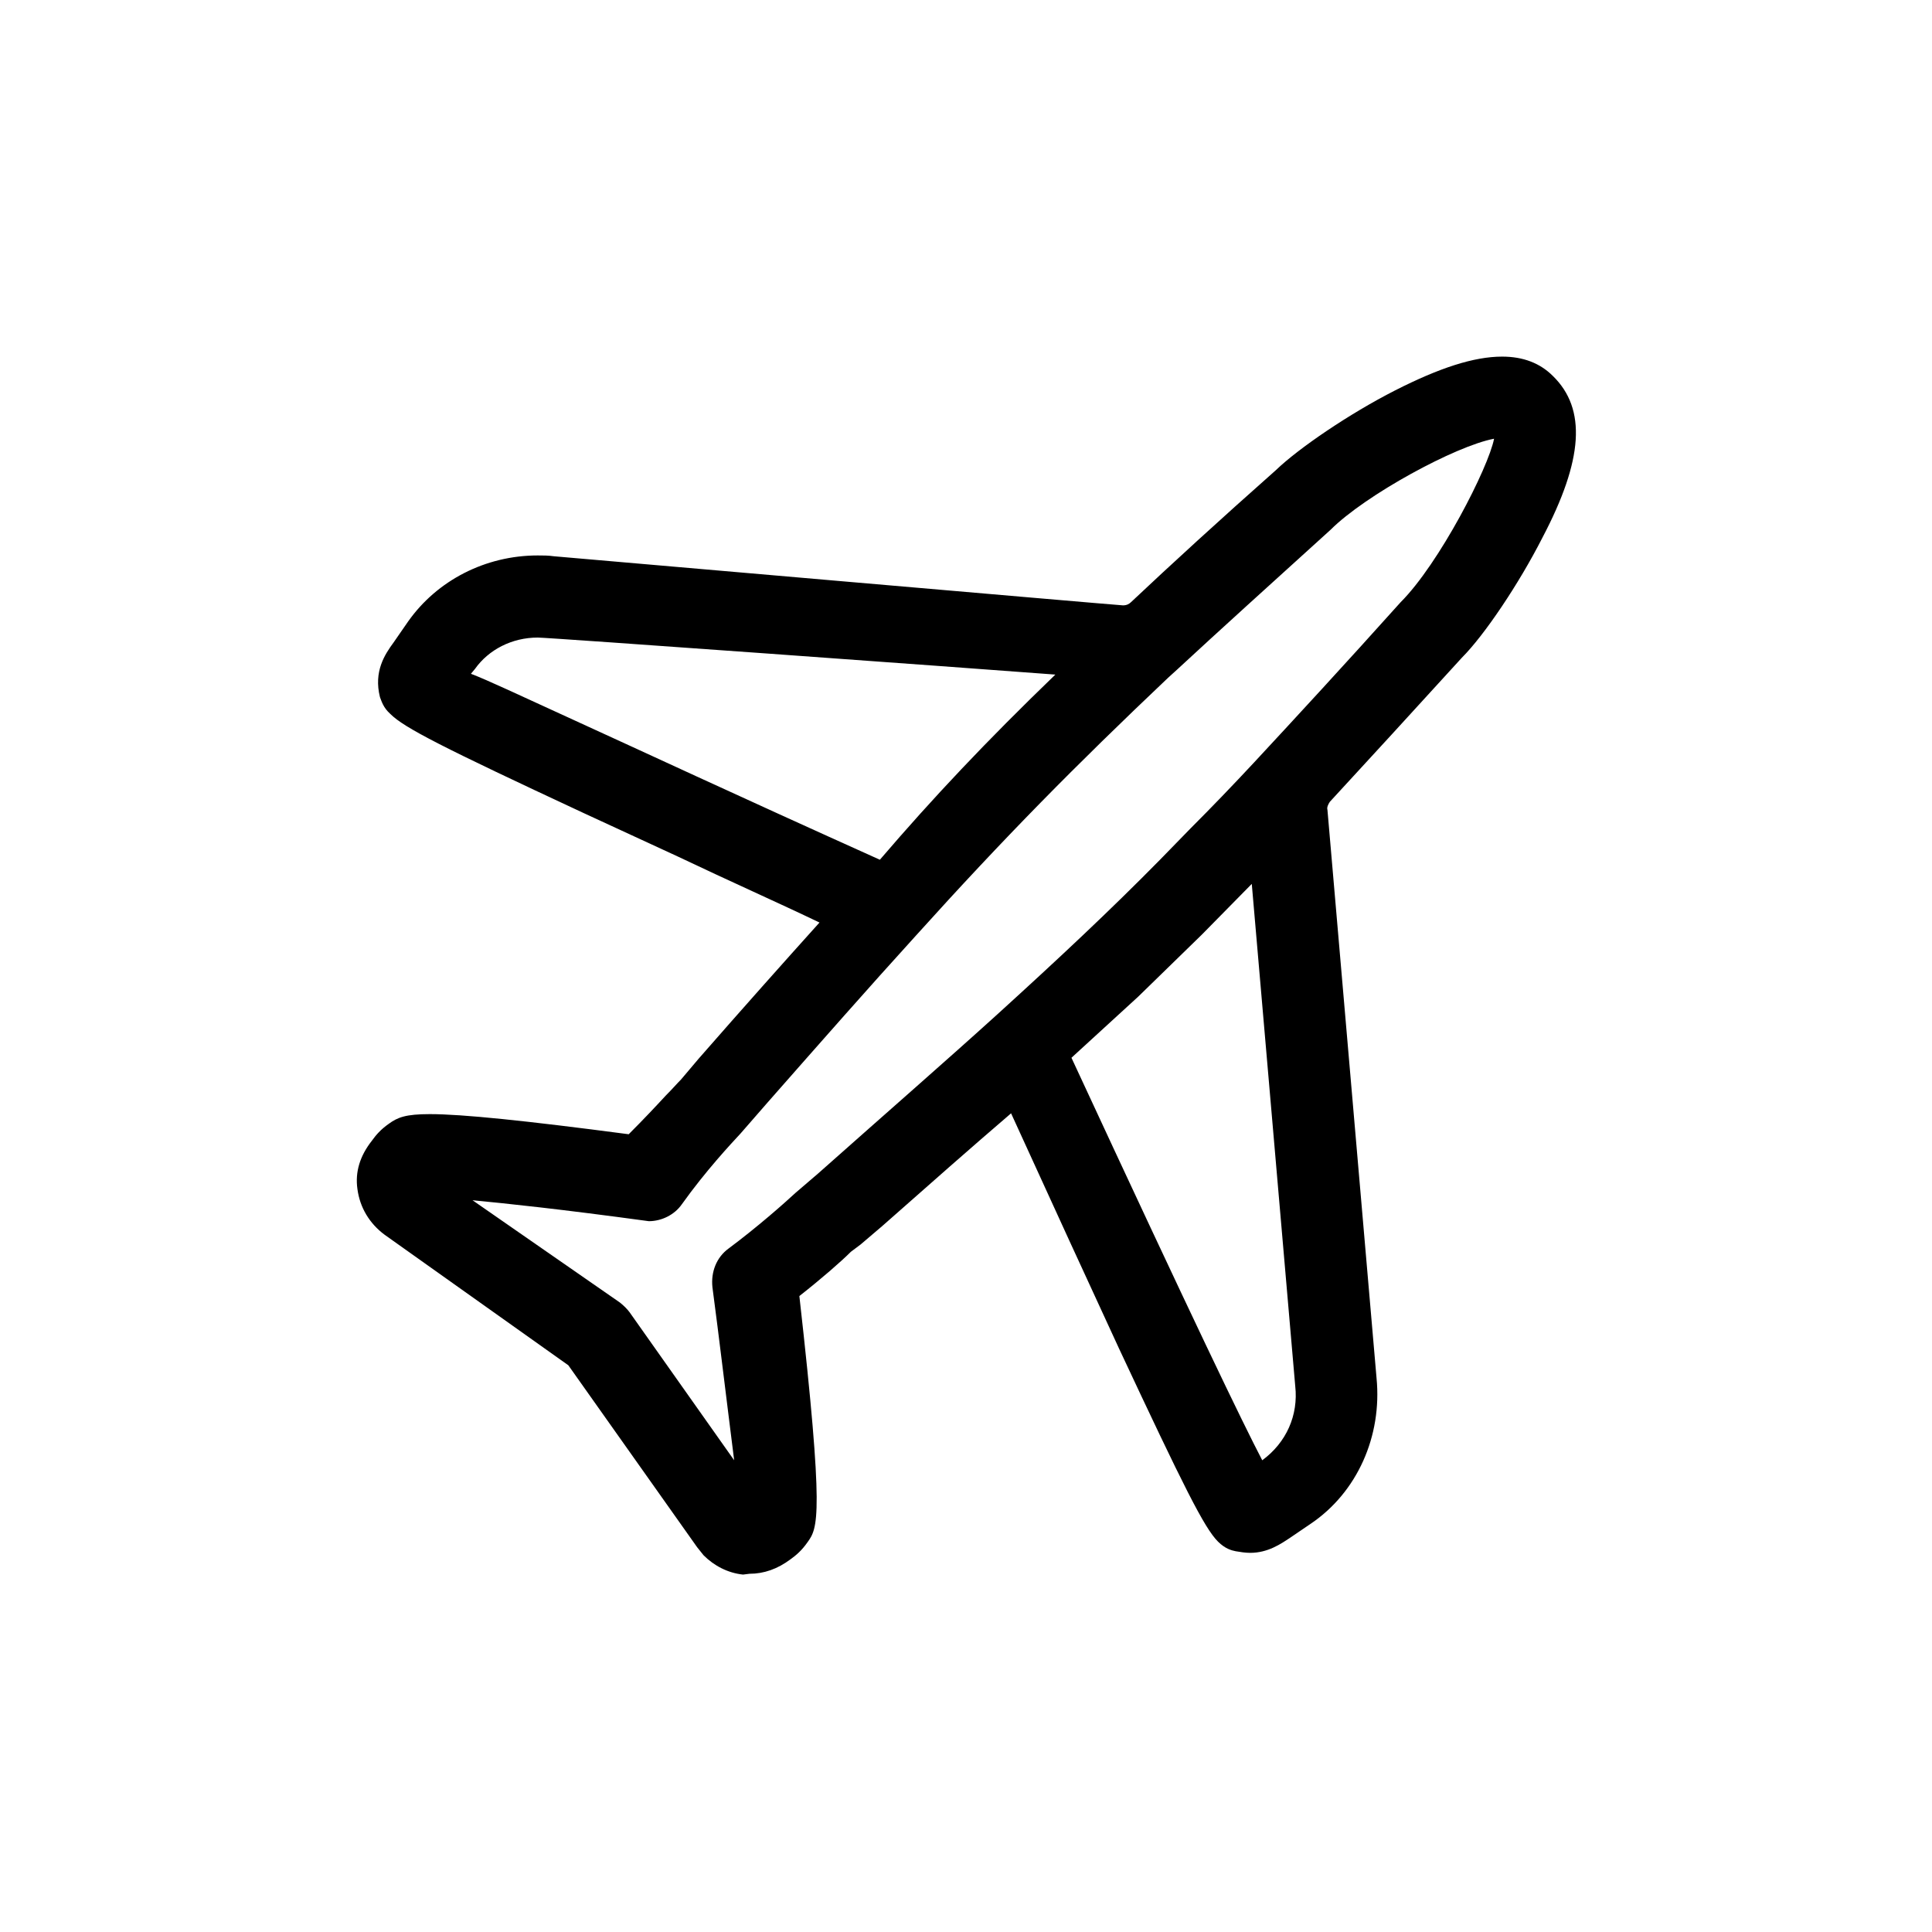
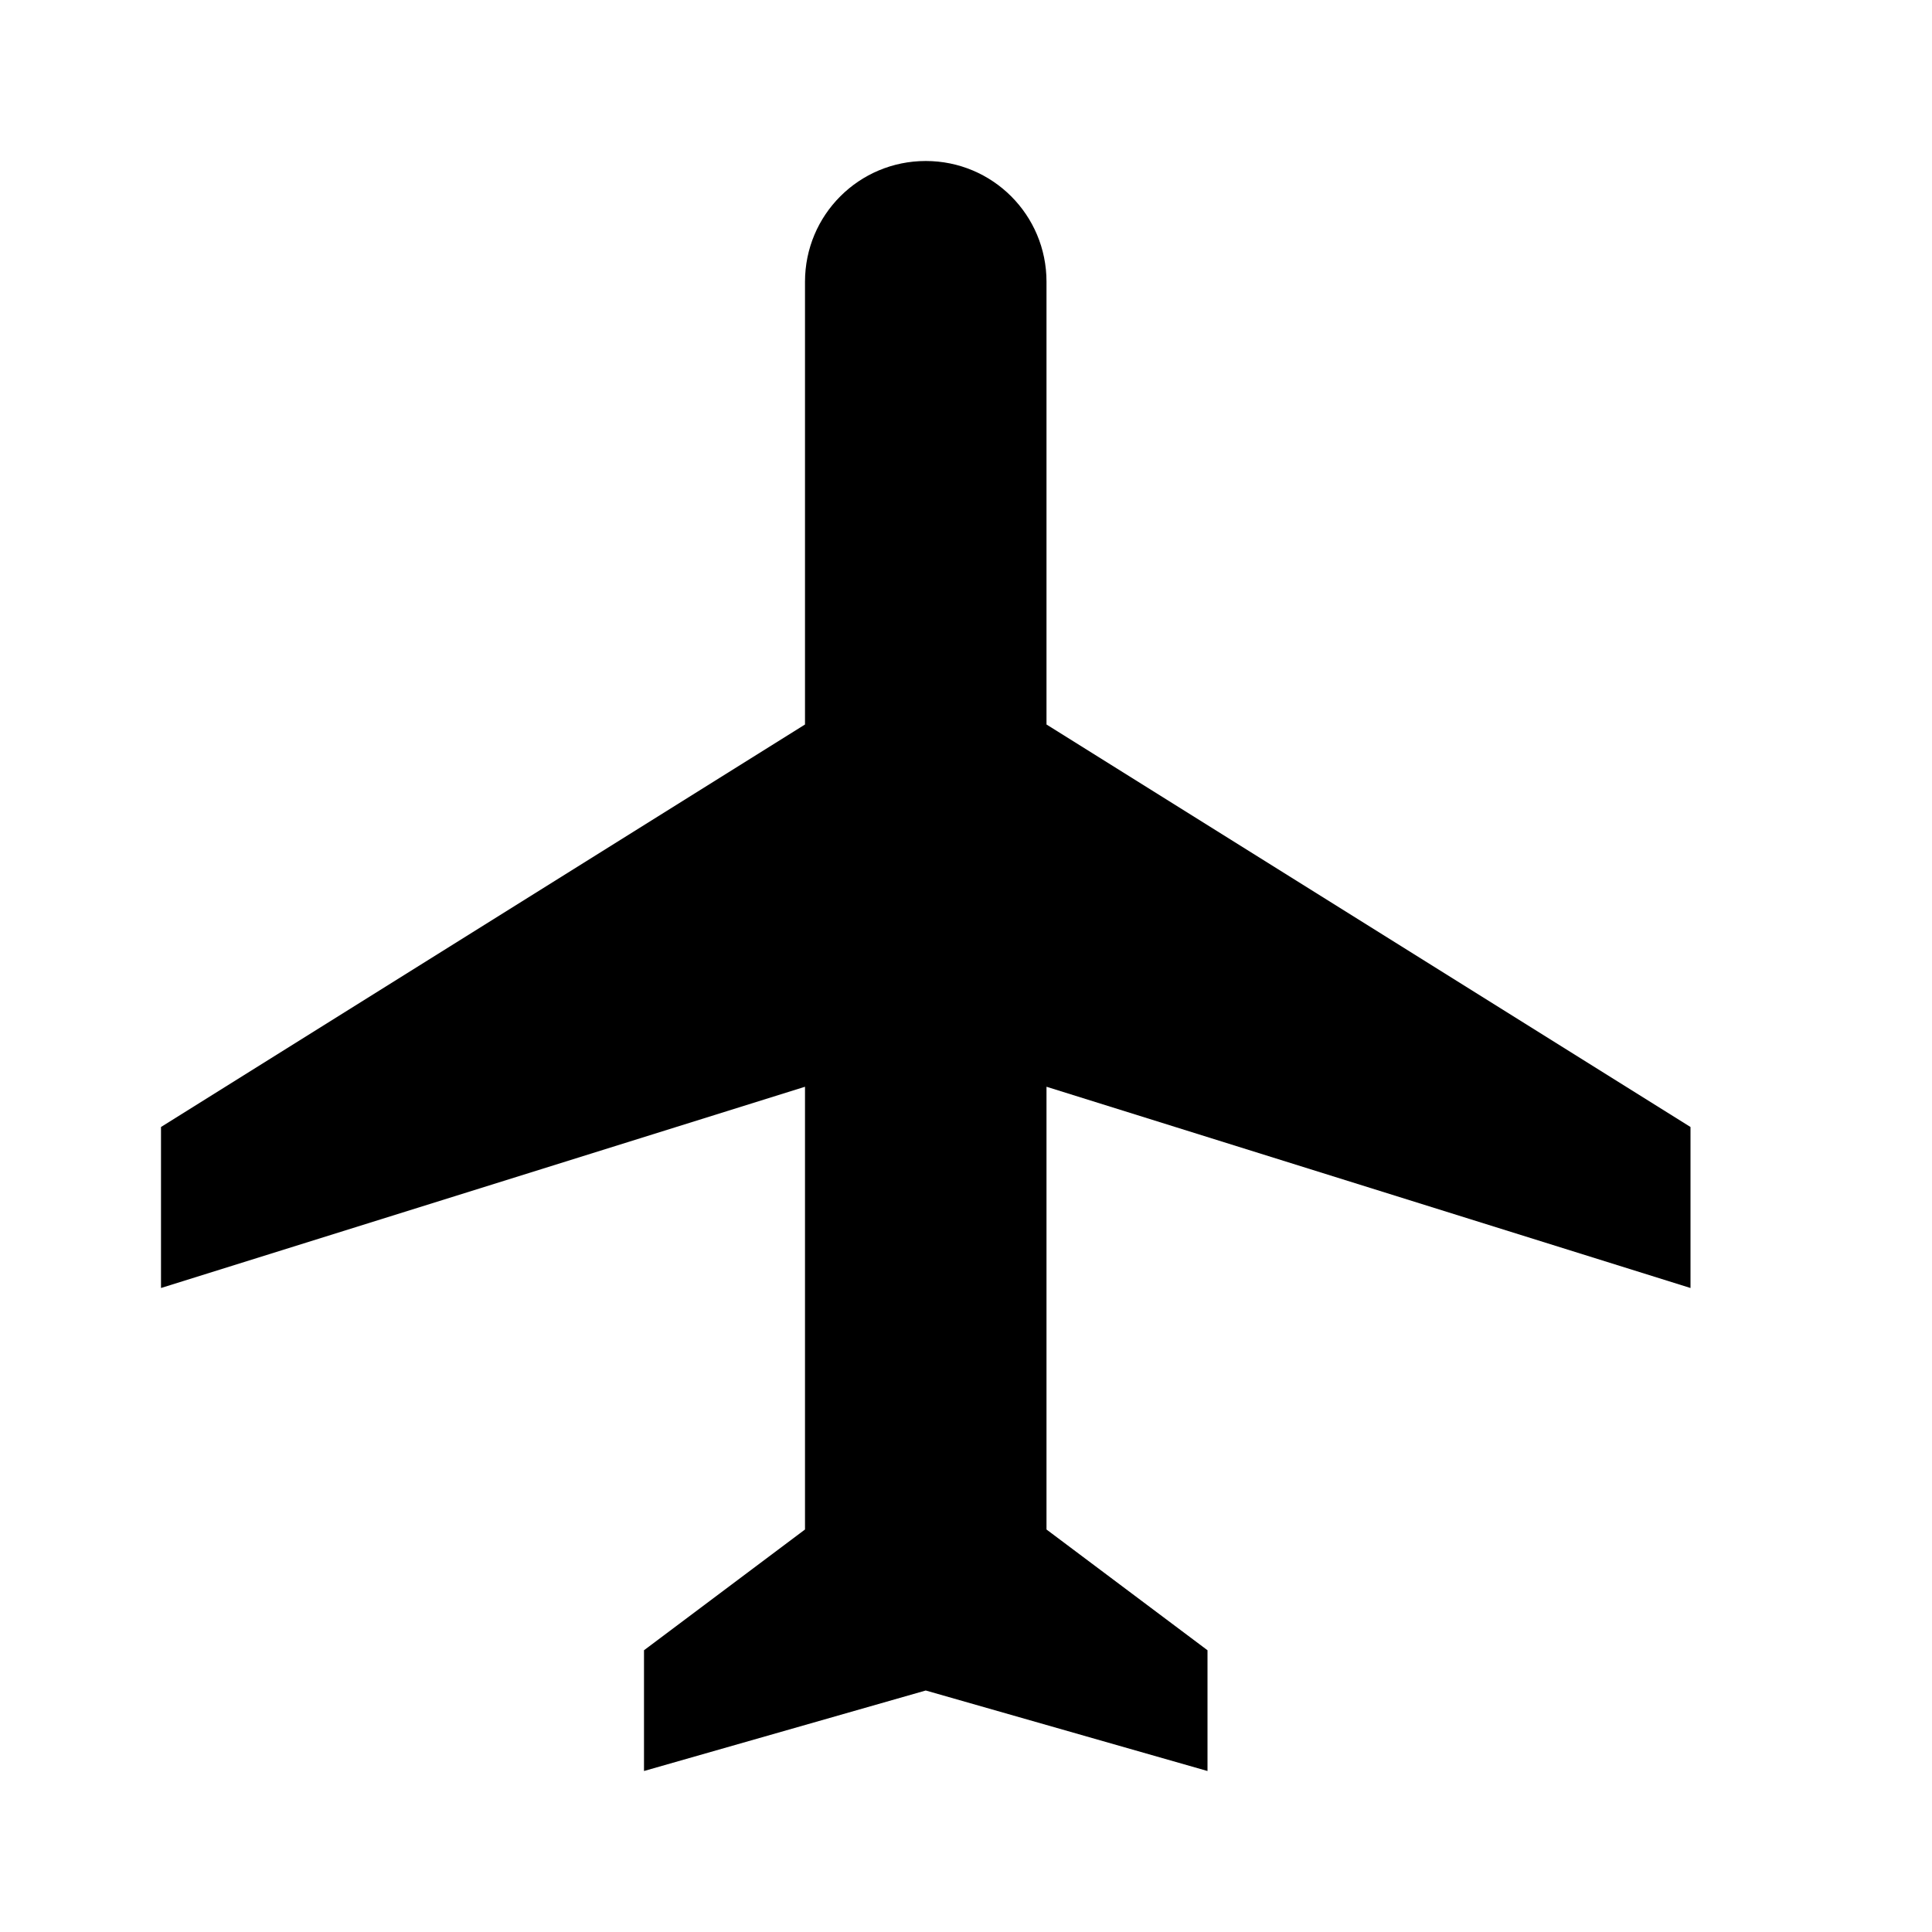
<svg xmlns="http://www.w3.org/2000/svg" height="24" viewBox="0 0 24 24" width="24">
-   <path d="M 9.23 19.56 C 9.04 19.54 8.87 19.45 8.74 19.32 L 8.66 19.22 L 7.06 16.96 L 4.78 15.34 C 4.59 15.2 4.47 15 4.44 14.77 C 4.41 14.56 4.47 14.36 4.62 14.17 C 4.67 14.1 4.73 14.03 4.83 13.96 C 4.94 13.88 5.04 13.84 5.34 13.84 C 5.74 13.84 6.52 13.92 7.81 14.09 C 8 13.9 8.15 13.74 8.27 13.61 C 8.35 13.53 8.41 13.46 8.46 13.41 L 8.68 13.15 C 9.24 12.51 9.73 11.96 10.18 11.46 C 9.68 11.22 9.05 10.94 8.42 10.64 L 7.25 10.1 C 5.49 9.28 5.02 9.04 4.85 8.87 C 4.76 8.79 4.74 8.71 4.72 8.66 C 4.64 8.34 4.78 8.13 4.89 7.98 L 5.07 7.72 C 5.43 7.21 6.03 6.9 6.68 6.9 C 6.75 6.9 6.81 6.9 6.88 6.91 C 6.88 6.91 13.9 7.52 13.95 7.52 C 14 7.52 14.03 7.5 14.05 7.48 C 14.56 7 15.15 6.46 15.85 5.84 C 16.13 5.57 16.76 5.14 17.33 4.85 C 17.88 4.57 18.31 4.43 18.66 4.43 C 18.92 4.43 19.13 4.51 19.29 4.67 C 19.71 5.08 19.67 5.71 19.16 6.68 C 18.87 7.25 18.44 7.89 18.16 8.17 C 17.54 8.85 17 9.44 16.52 9.96 C 16.5 9.99 16.48 10.03 16.49 10.06 L 17.1 17.12 C 17.17 17.84 16.86 18.54 16.28 18.93 L 16.03 19.1 C 15.91 19.18 15.75 19.29 15.53 19.29 C 15.47 19.29 15.41 19.28 15.35 19.27 C 15.3 19.26 15.22 19.24 15.13 19.15 C 14.96 18.98 14.71 18.48 13.9 16.75 C 13.53 15.95 13.08 14.97 12.56 13.83 C 12.07 14.25 11.56 14.7 10.96 15.23 L 10.69 15.46 L 10.57 15.55 C 10.45 15.67 10.21 15.88 9.93 16.1 C 10.24 18.85 10.16 18.98 10.03 19.16 C 9.96 19.26 9.89 19.32 9.82 19.37 C 9.66 19.49 9.49 19.55 9.31 19.55 L 9.23 19.56 M 7.7 16.18 C 7.75 16.22 7.79 16.26 7.82 16.3 L 9.12 18.14 C 9.1 17.99 9.08 17.81 9.05 17.58 C 9 17.19 8.94 16.67 8.85 15.99 C 8.83 15.8 8.9 15.62 9.05 15.51 C 9.4 15.25 9.74 14.95 9.88 14.82 L 10.16 14.58 C 11.05 13.79 11.75 13.18 12.39 12.6 C 13.16 11.9 13.79 11.31 14.41 10.68 L 14.79 10.29 C 15.05 10.03 15.31 9.76 15.58 9.47 C 16.1 8.91 16.7 8.26 17.4 7.48 C 17.88 7 18.49 5.81 18.56 5.45 C 18.08 5.54 16.96 6.15 16.53 6.58 C 15.78 7.26 15.16 7.82 14.62 8.32 L 14.51 8.42 C 13.36 9.51 12.48 10.4 11.38 11.62 C 10.78 12.28 10.2 12.94 9.54 13.69 L 9.2 14.08 C 9.08 14.21 8.77 14.54 8.47 14.96 C 8.38 15.09 8.22 15.17 8.06 15.17 C 6.96 15.02 6.29 14.95 5.87 14.91 L 7.7 16.18 M 13.31 13.14 C 14.84 16.44 15.44 17.68 15.68 18.14 C 15.98 17.92 16.13 17.58 16.09 17.22 L 15.55 10.98 L 14.93 11.61 L 14.14 12.38 L 13.31 13.14 M 5.85 8.37 C 6.06 8.45 6.44 8.63 7.14 8.95 C 7.93 9.31 9.13 9.87 10.93 10.68 C 11.59 9.91 12.25 9.21 13.11 8.38 C 11.92 8.29 6.82 7.92 6.68 7.92 C 6.36 7.92 6.07 8.07 5.9 8.31 L 5.85 8.37" fill="currentColor" />
+   <path d="M 21 14 L 13 9 L 13 3.5 C 13 2.67 12.33 2 11.5 2 L 11.5 2 C 10.67 2 10 2.67 10 3.5 L 10 9 L 2 14 L 2 16 L 10 13.5 L 10 19 L 8 20.5 L 8 22 L 11.5 21 L 15 22 L 15 20.5 L 13 19 L 13 13.5 L 21 16 L 21 14" fill="currentColor" />
</svg>
